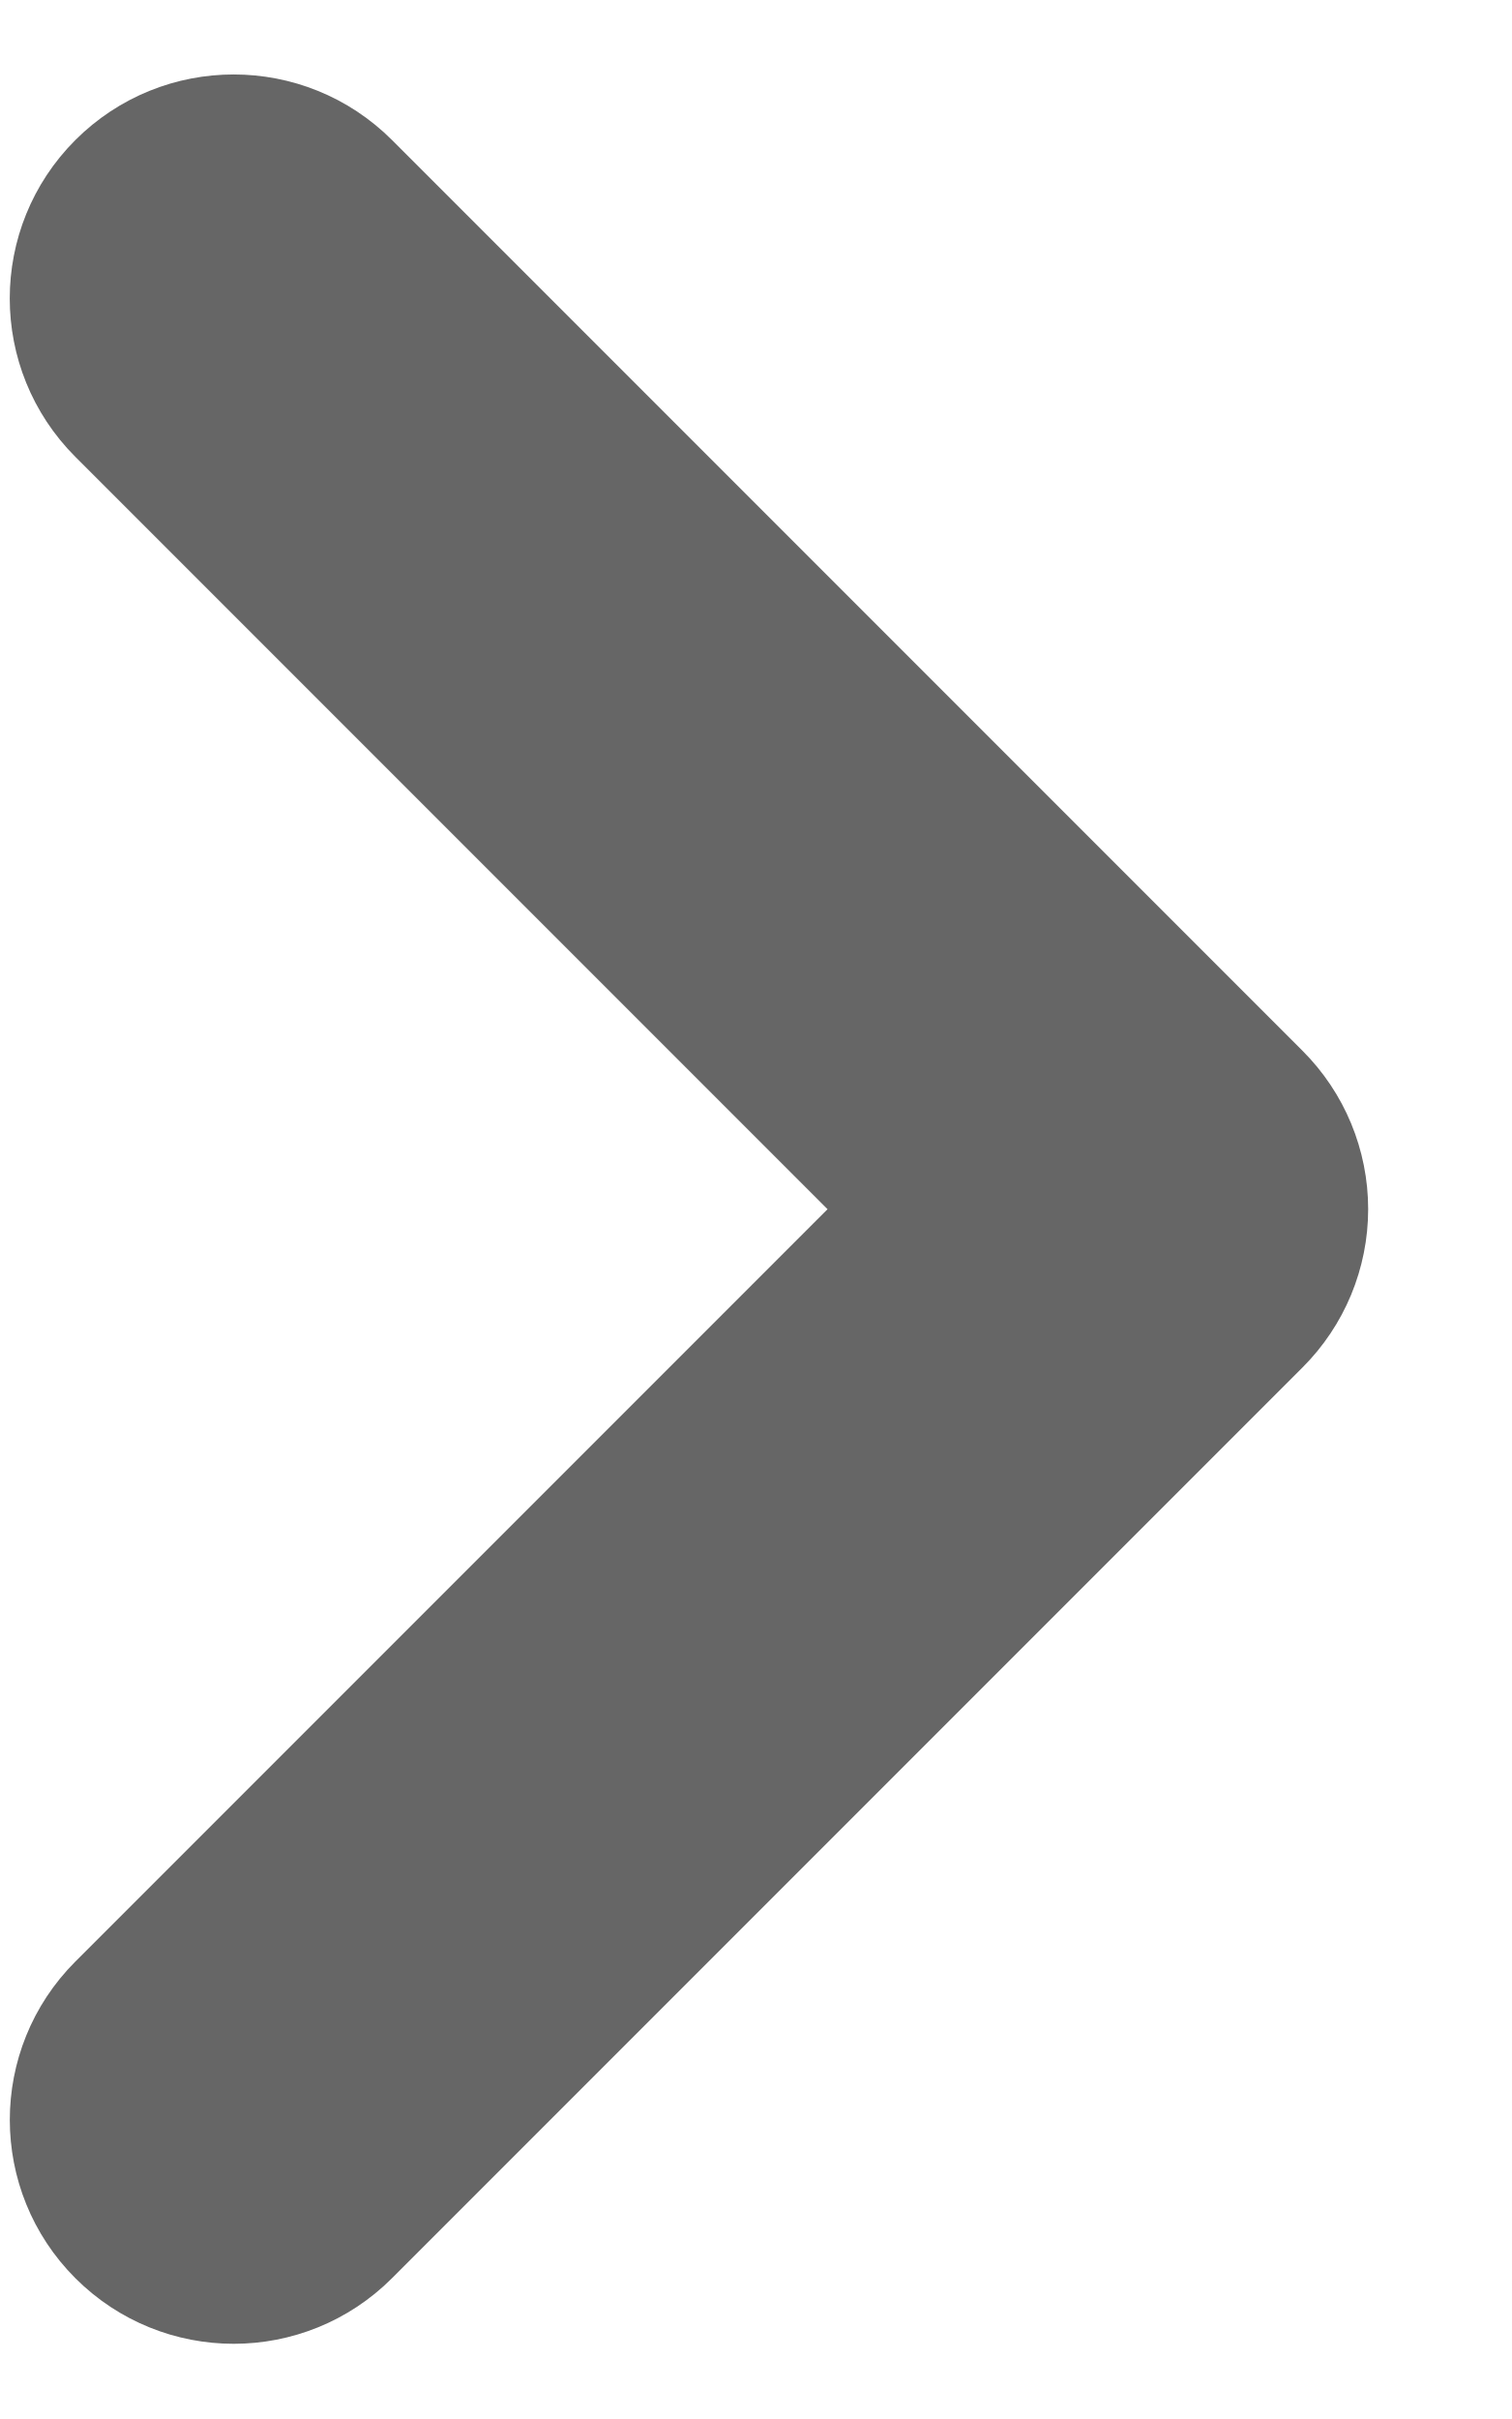
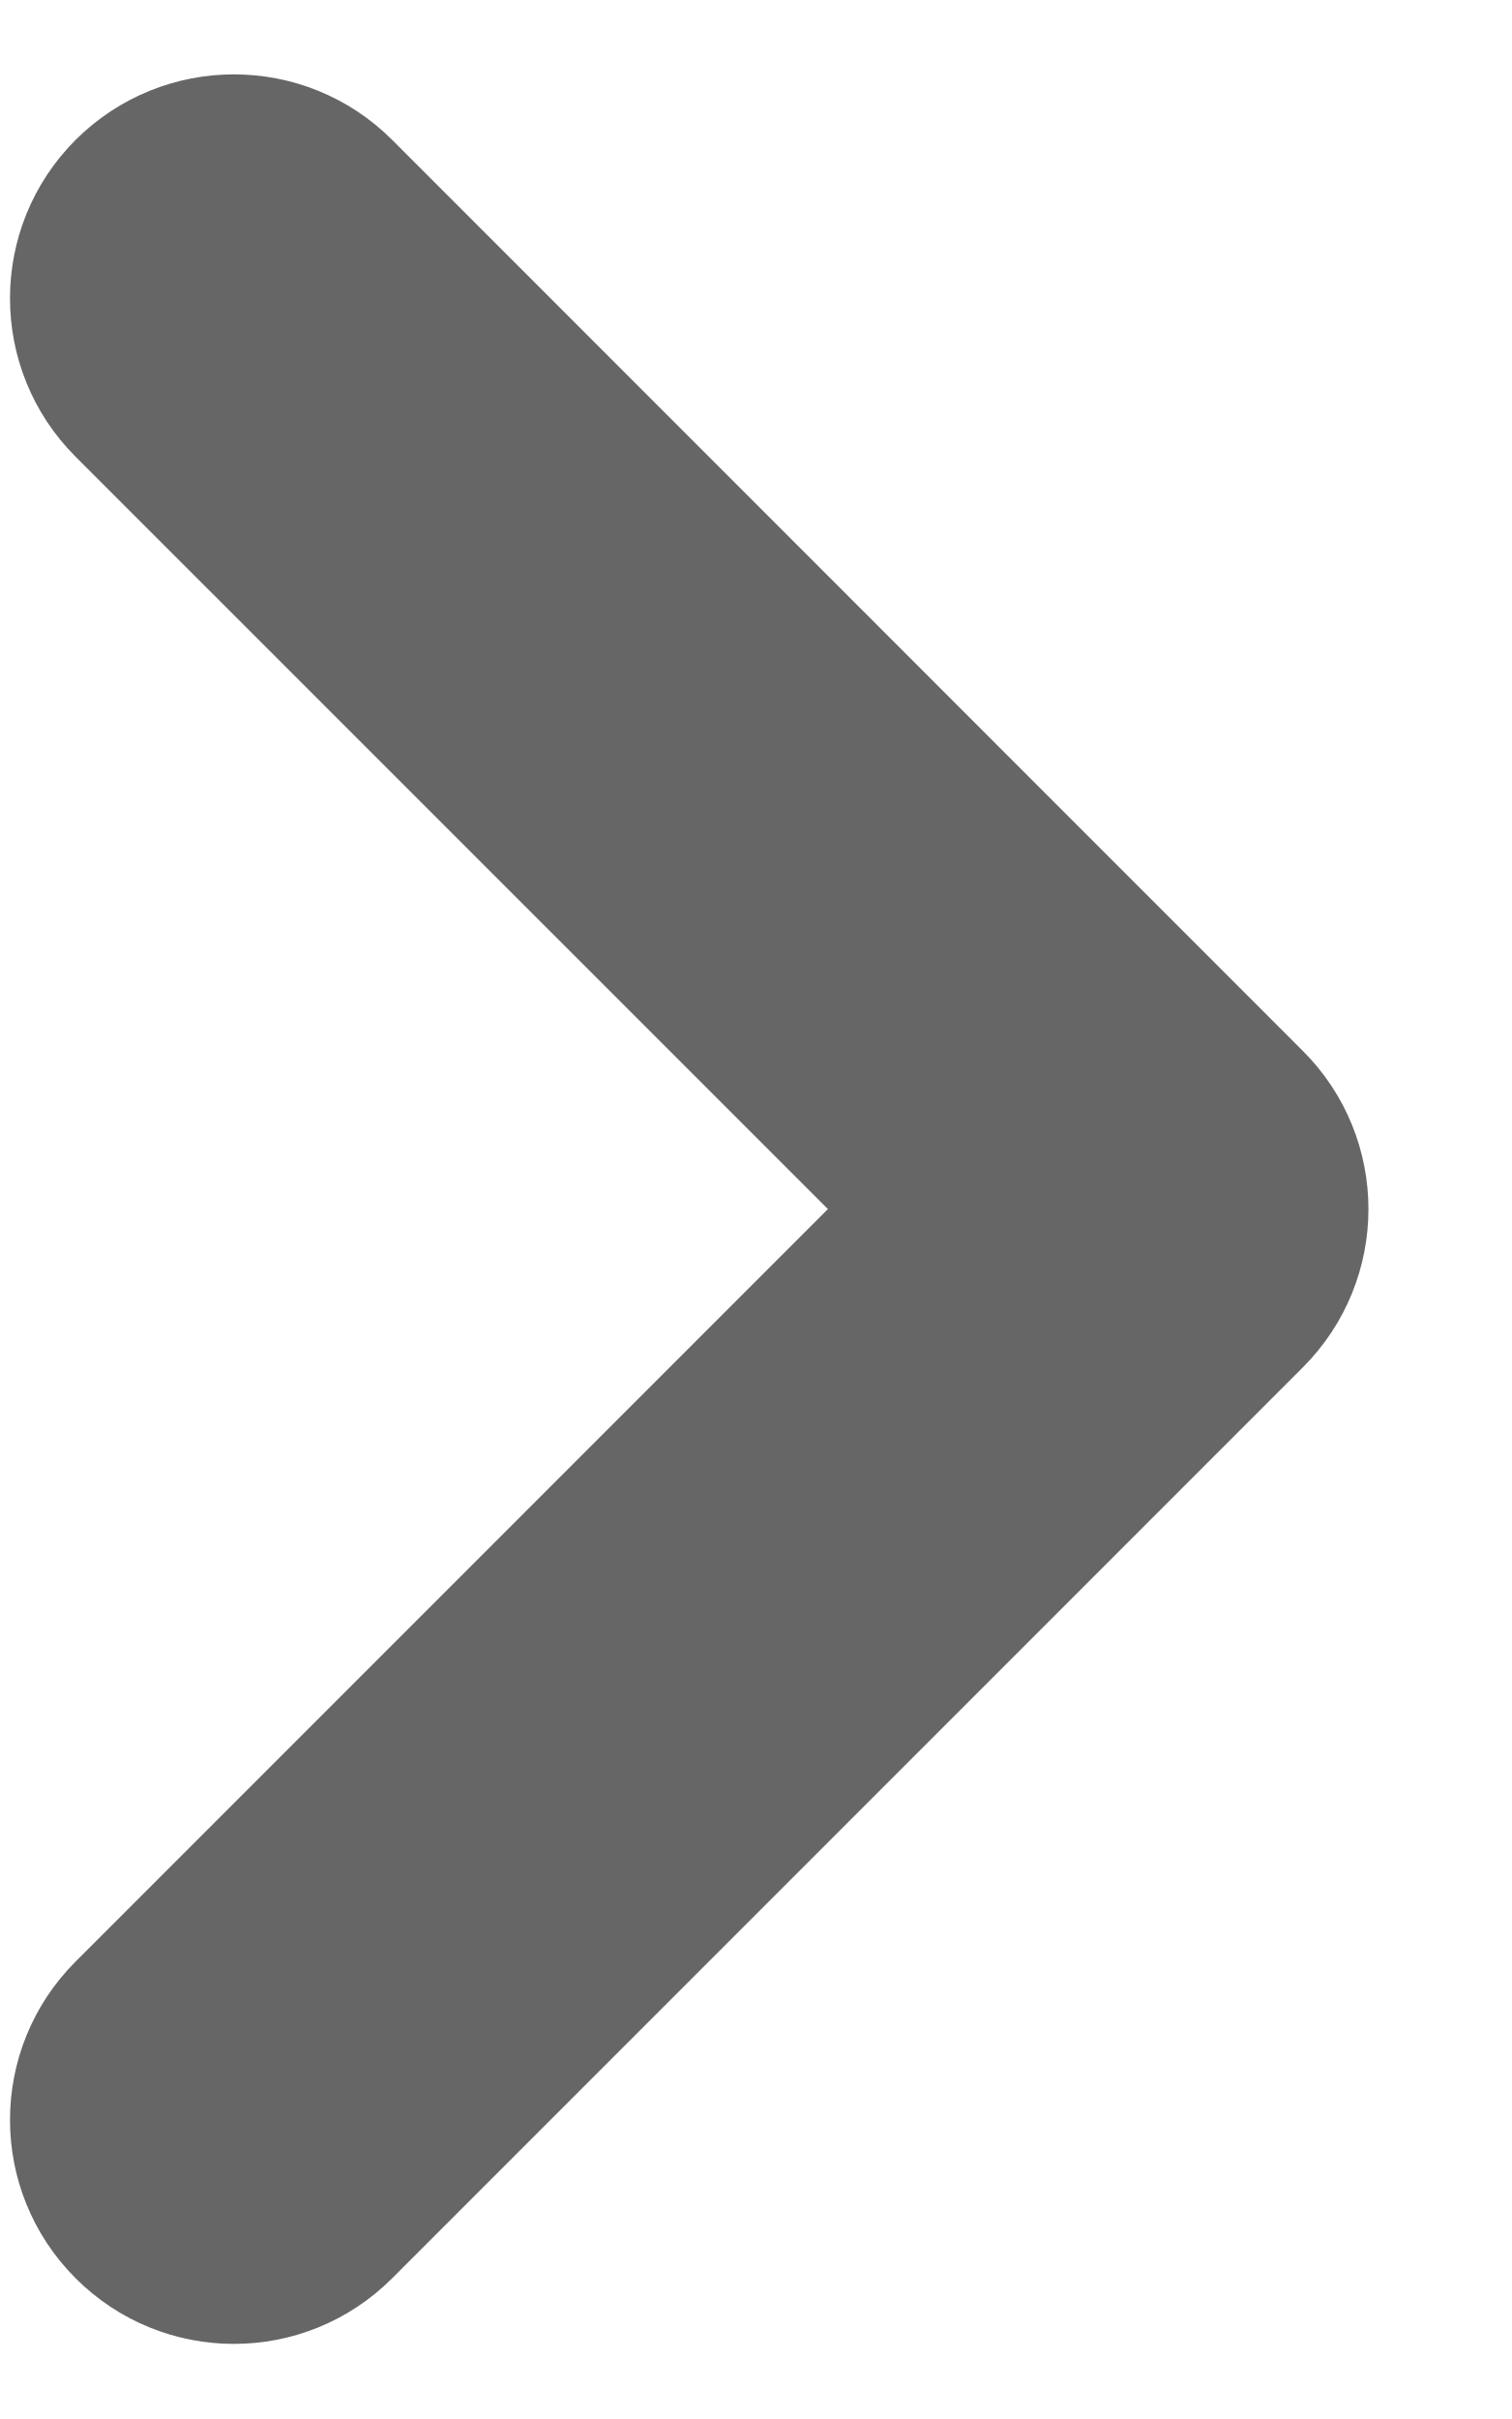
- <svg xmlns="http://www.w3.org/2000/svg" width="10" height="16">
-   <path d="M8.265 8.69L2.24 14.715a.98.98 0 1 1-1.388-1.387l5.33-5.33-5.33-5.33a.98.98 0 1 1 1.388-1.388l6.024 6.024a.98.98 0 0 1 0 1.387z" fill="#666" fill-rule="nonzero" stroke="#666" />
+ <svg xmlns="http://www.w3.org/2000/svg" width="10px" height="16px" viewBox="0 0 10 16" version="1.1">
+   <defs />
+   <g id="Events" stroke="none" stroke-width="1" fill="none" fill-rule="evenodd">
+     <g id="Assets" transform="translate(-84, -401)" fill="#666666" fill-rule="nonzero" stroke="#666666">
+       <g id="32213" transform="translate(84.56637, 401.9922)">
+         <path d="M7.699,7.699 L1.675,13.723 C1.292,14.107 0.67,14.107 0.287,13.723 C-0.096,13.34 -0.096,12.719 0.287,12.336 L5.618,7.005 L0.287,1.675 C-0.096,1.292 -0.096,0.67 0.287,0.287 C0.671,-0.096 1.292,-0.096 1.675,0.287 L7.699,6.312 C7.891,6.503 7.987,6.754 7.987,7.005 C7.987,7.256 7.891,7.507 7.699,7.699 Z" id="Shape" />
+       </g>
+     </g>
+   </g>
</svg>
